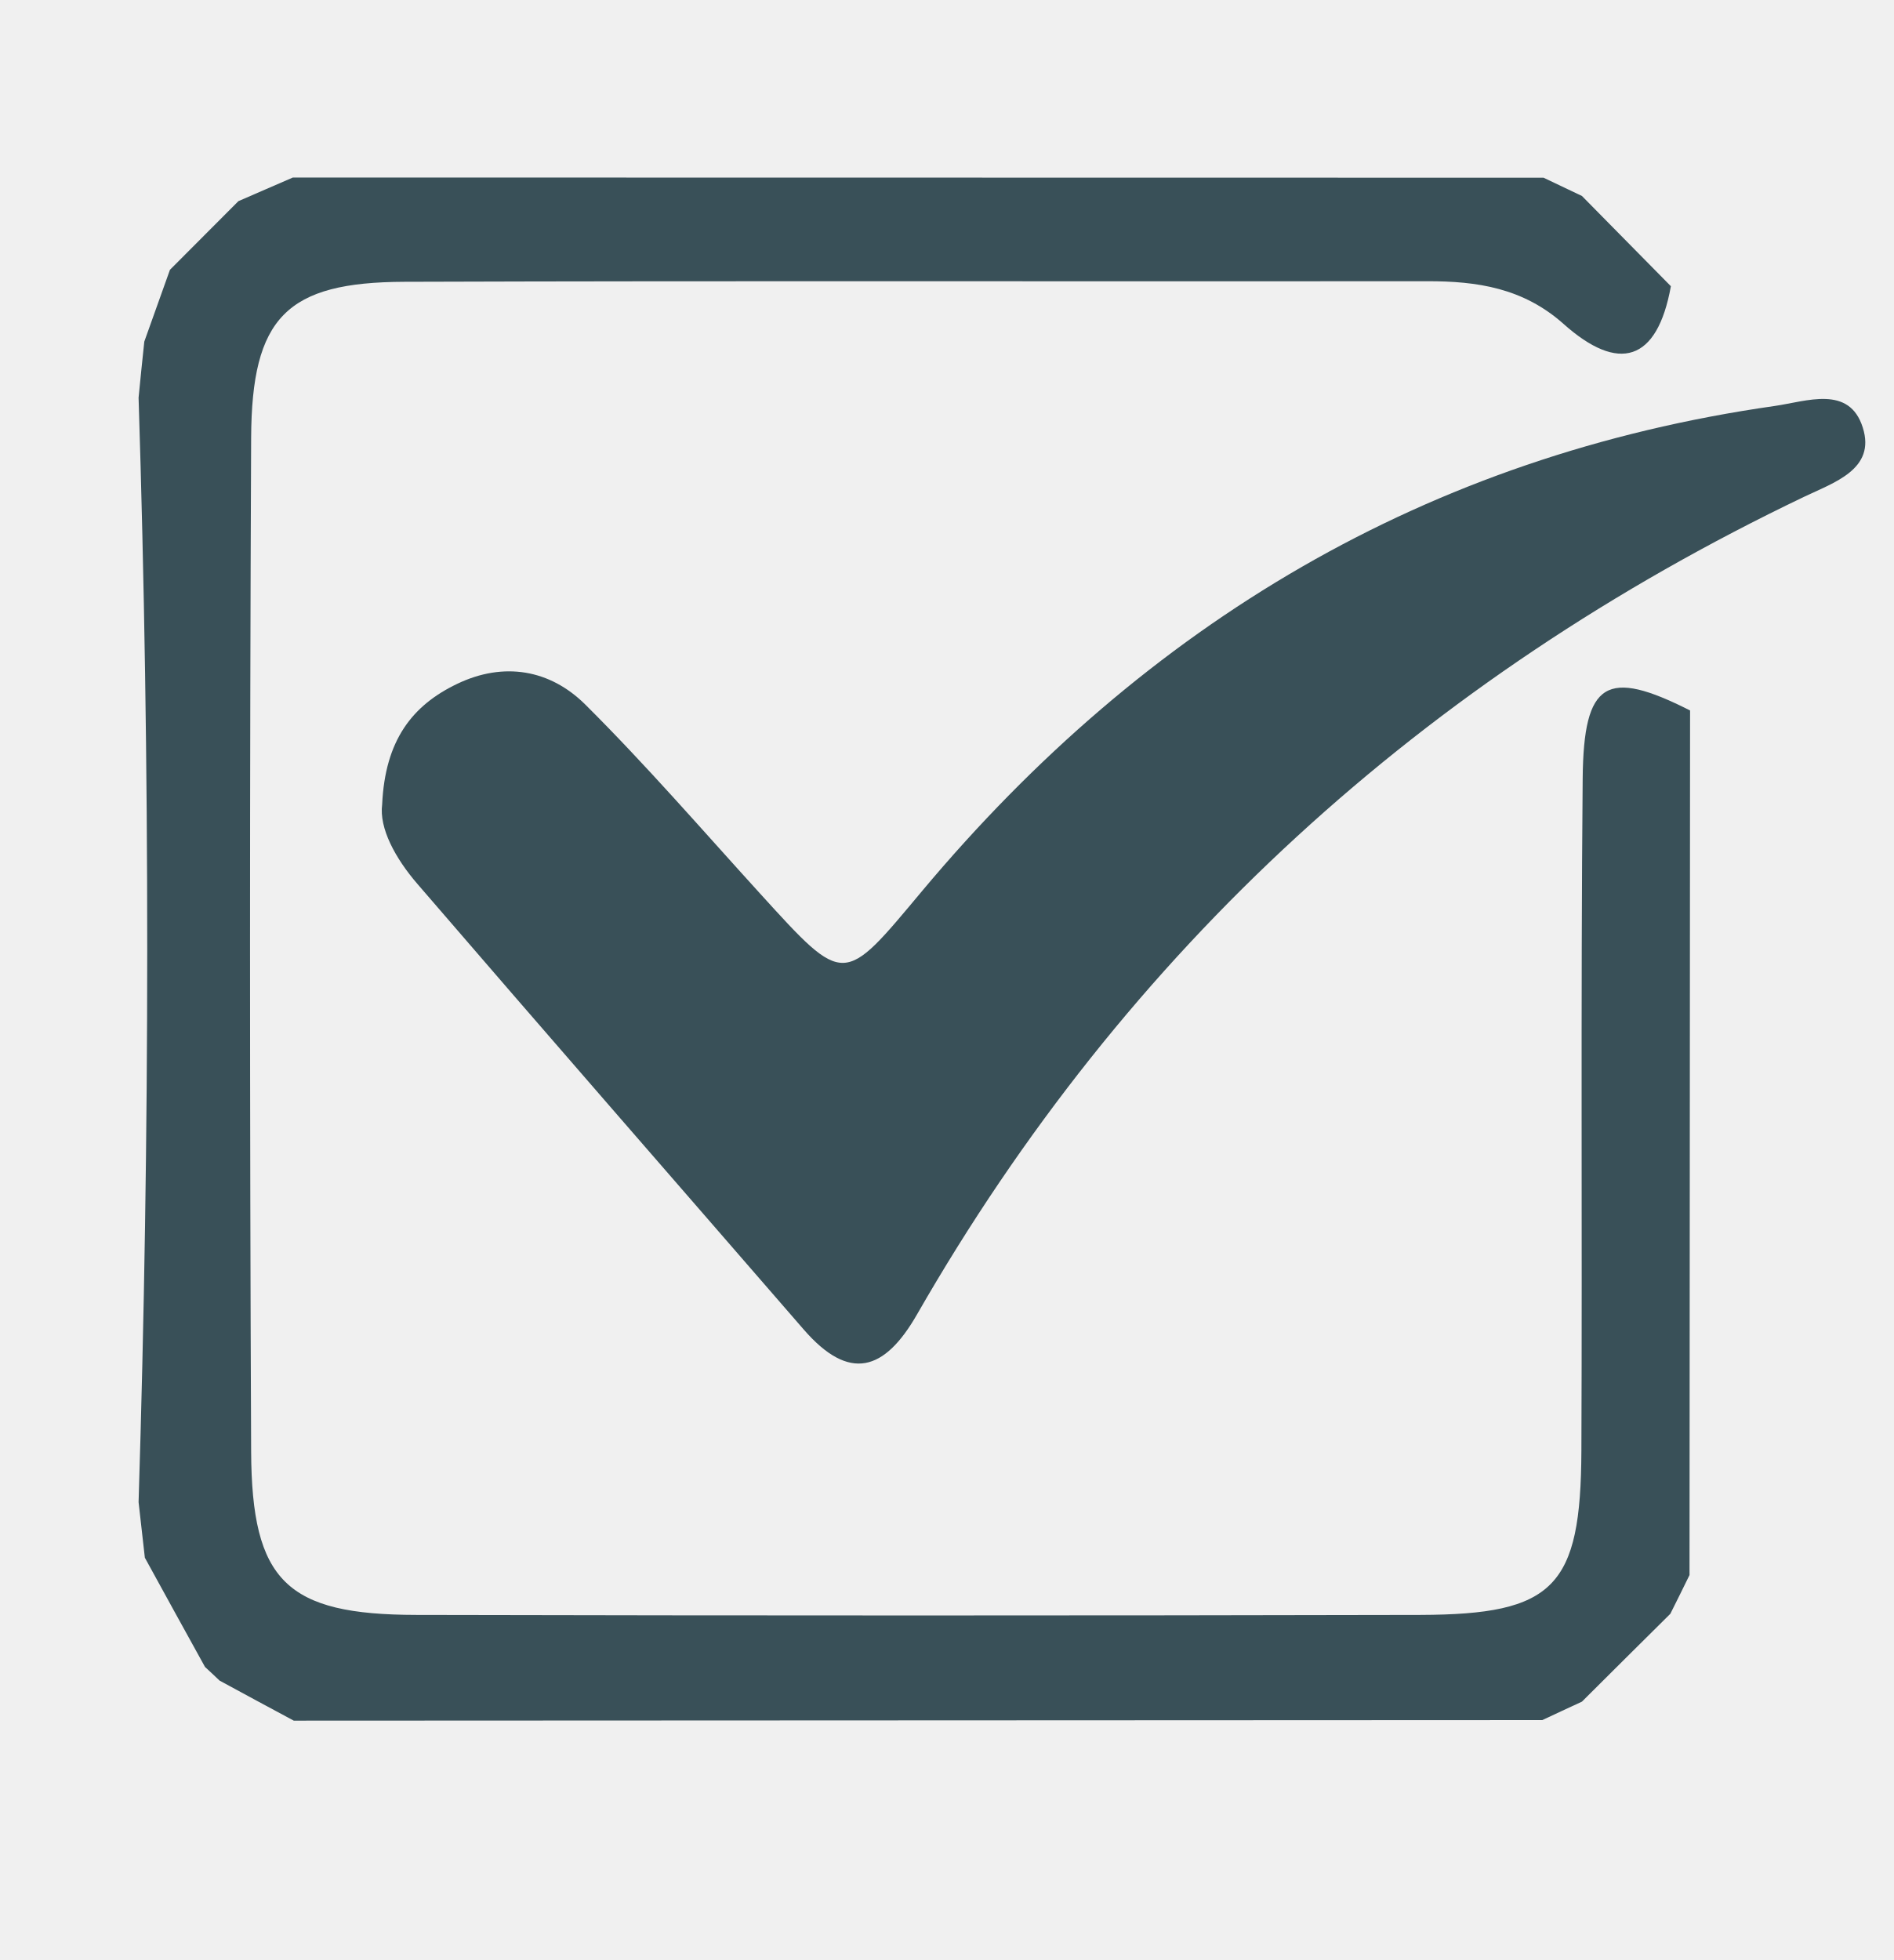
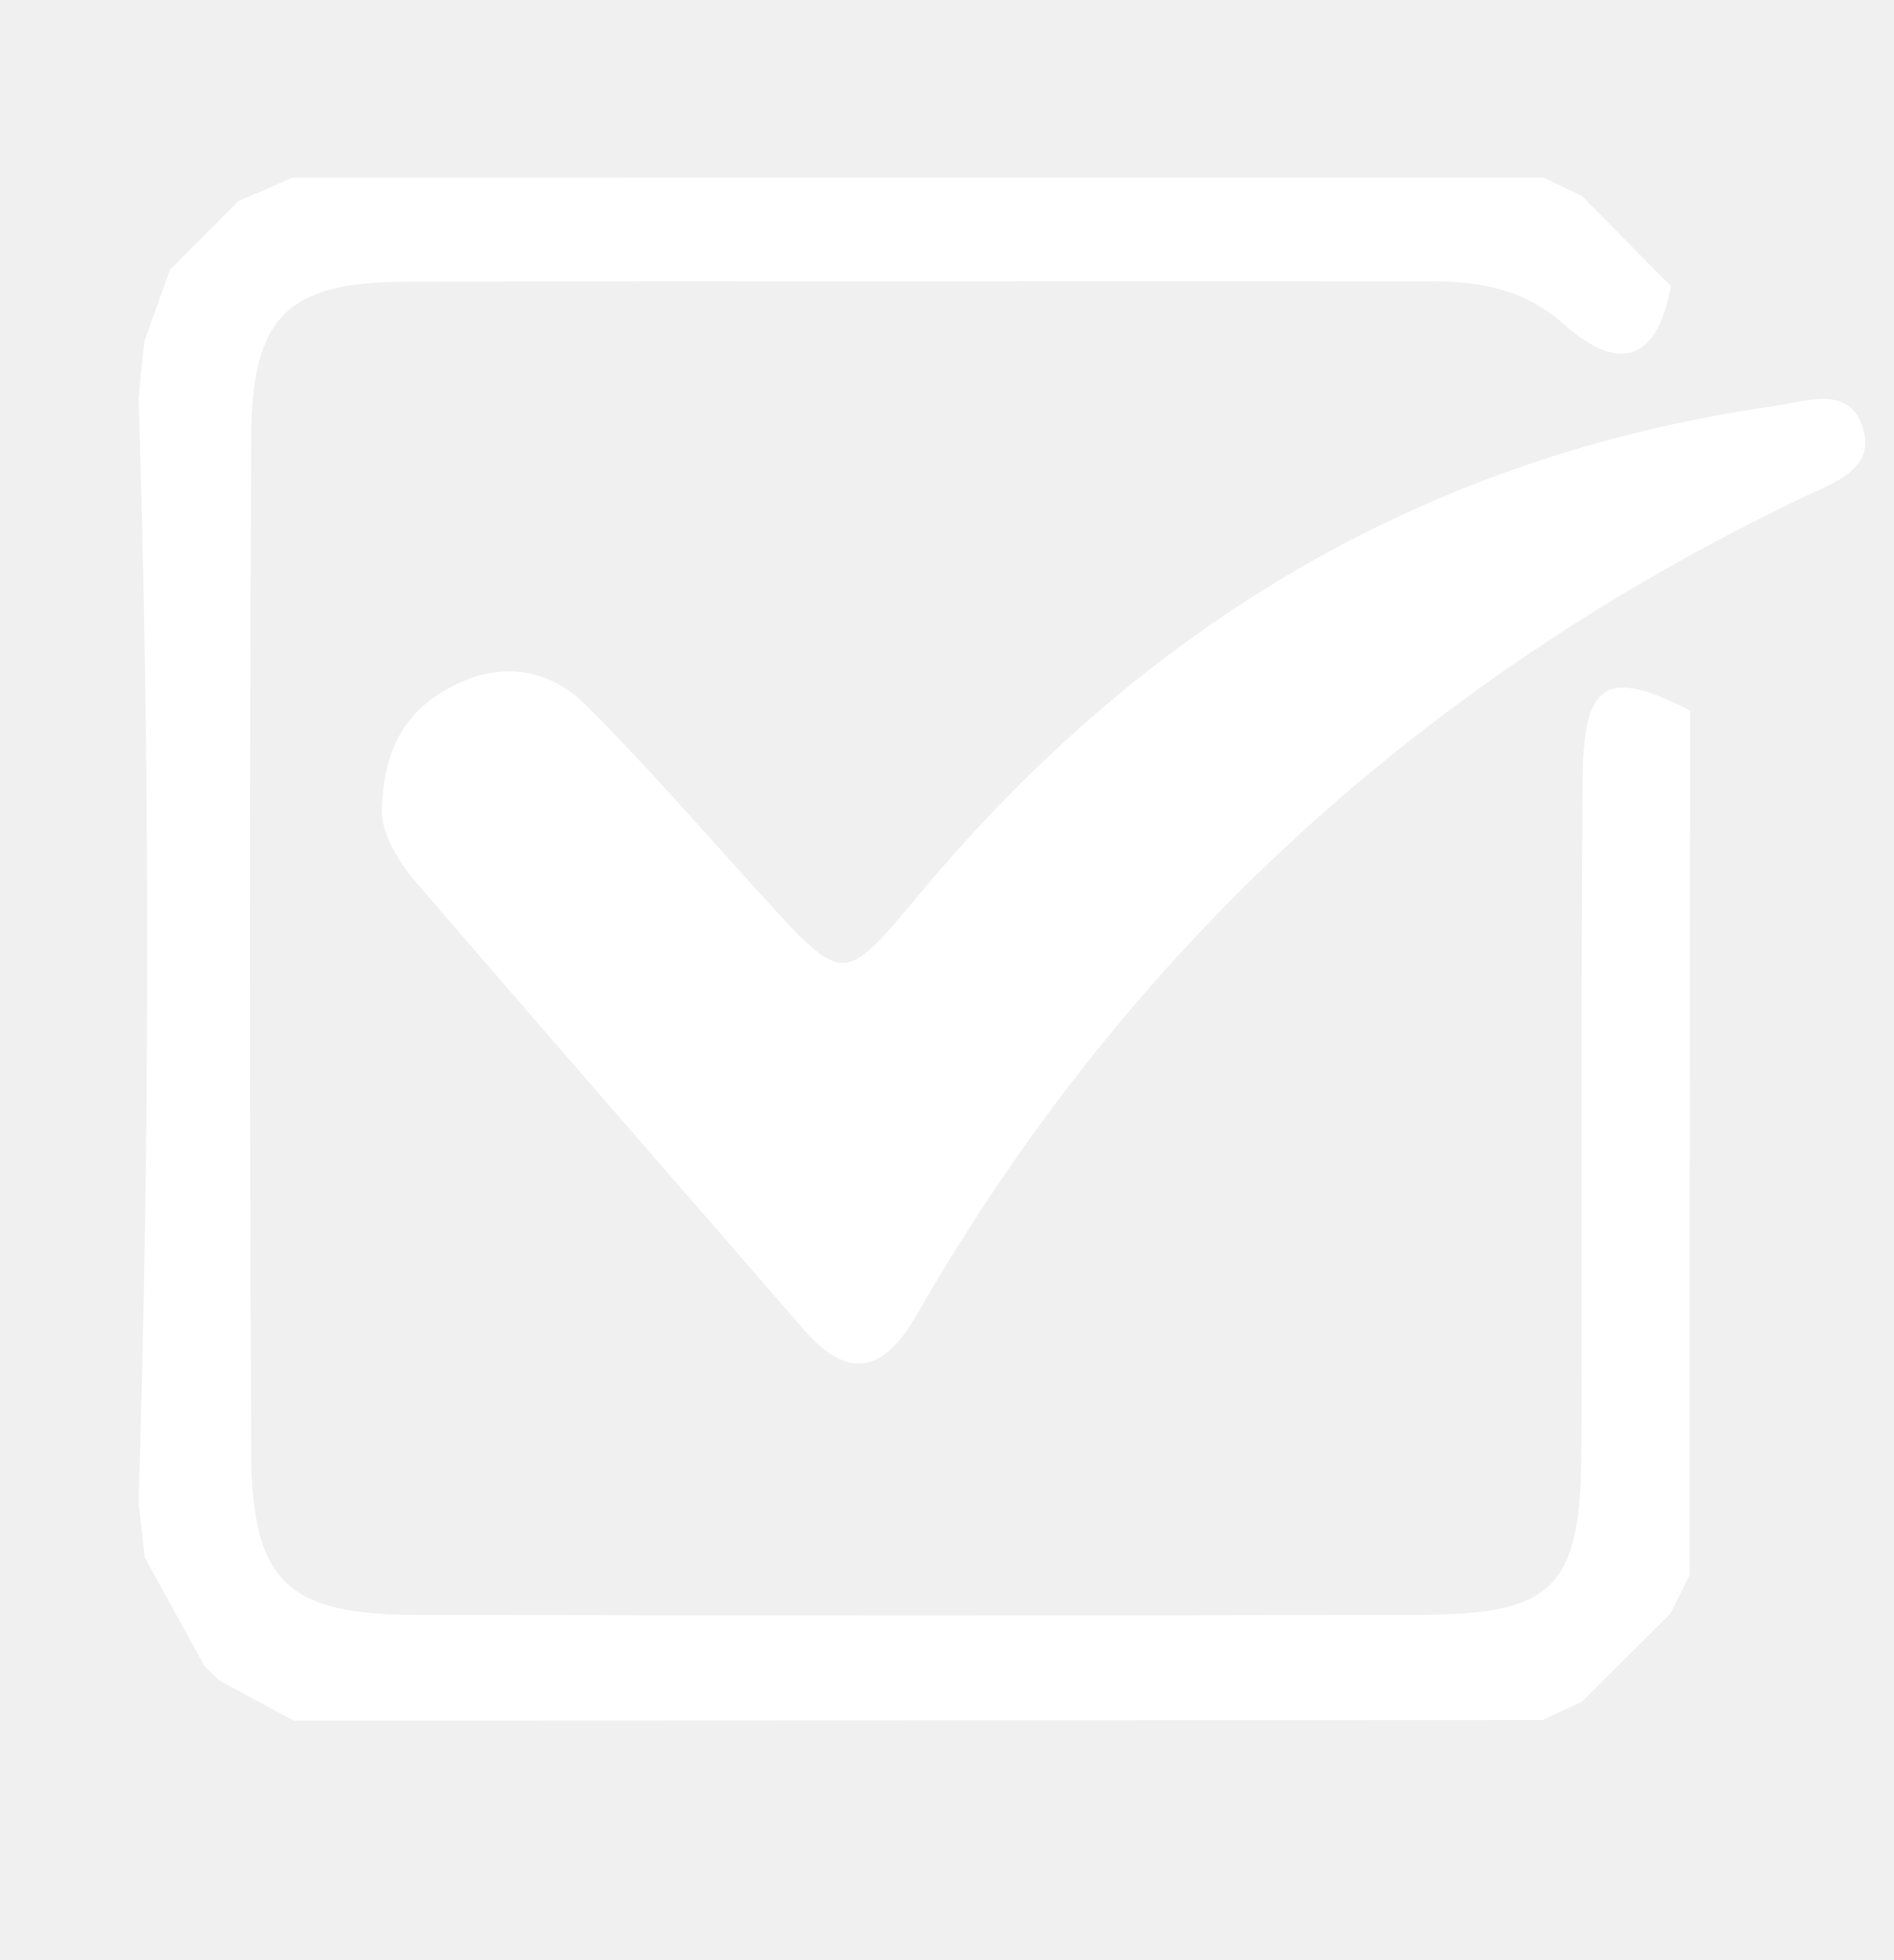
<svg xmlns="http://www.w3.org/2000/svg" version="1.1" id="Capa_1" x="0px" y="0px" viewBox="0 0 102.62 106.21" style="enable-background:new 0 0 102.62 106.21;" xml:space="preserve">
  <style type="text/css">
- 	.st0{fill:#395058;}
+ 	.st0{fill:#FFF;}
</style>
  <g>
    <path class="st0" d="M90.55,15.51c-0.74,4.1-2.83,4.71-5.82,2.04c-2.18-1.94-4.67-2.32-7.4-2.31c-18.47,0.02-36.94-0.03-55.41,0.03   c-6.39,0.02-8.28,1.92-8.31,8.46c-0.08,18.31-0.08,36.61,0,54.92c0.03,7.05,1.93,8.85,8.95,8.86c18.14,0.04,36.27,0.04,54.41,0   c7.26-0.02,8.7-1.51,8.73-8.89c0.05-12.15-0.04-24.3,0.07-36.44c0.05-5.28,1.3-5.97,5.82-3.68c-0.01,15.62-0.02,31.23-0.03,46.85   c-0.34,0.7-0.69,1.4-1.04,2.1c-1.6,1.59-3.2,3.17-4.79,4.76c-0.72,0.33-1.44,0.67-2.15,1c-22.55,0.01-45.11,0.02-67.66,0.03   c-1.34-0.72-2.68-1.44-4.02-2.17c-0.26-0.25-0.52-0.49-0.79-0.74c-1.09-1.97-2.18-3.95-3.26-5.92c-0.11-1-0.23-2.01-0.34-3.01   c0.62-19.95,0.63-39.9,0-59.85c0.1-1.01,0.2-2.02,0.31-3.04c0.46-1.3,0.93-2.59,1.39-3.89c1.24-1.24,2.47-2.48,3.71-3.72   c0.98-0.43,1.97-0.85,2.95-1.28c22.59,0,45.19,0.01,67.78,0.01c0.69,0.33,1.39,0.66,2.08,0.99C87.33,12.24,88.94,13.88,90.55,15.51   z" />
    <path class="st0" d="M20.71,43.59c0.16-3.47,1.62-5.36,4.06-6.53c2.54-1.22,5.04-0.77,6.94,1.11c3.3,3.28,6.35,6.81,9.48,10.25   c4.62,5.08,4.49,4.99,8.8-0.16C62.11,33.79,77.33,24.69,96.17,22c1.74-0.25,4.05-1.15,4.78,1.17c0.72,2.27-1.58,2.98-3.2,3.76   c-20.56,9.84-36.69,24.49-48.05,44.29c-1.77,3.09-3.67,3.67-6.14,0.83C36.58,64,29.58,55.98,22.63,47.91   C21.42,46.51,20.54,44.88,20.71,43.59z" />
  </g>
</svg>
